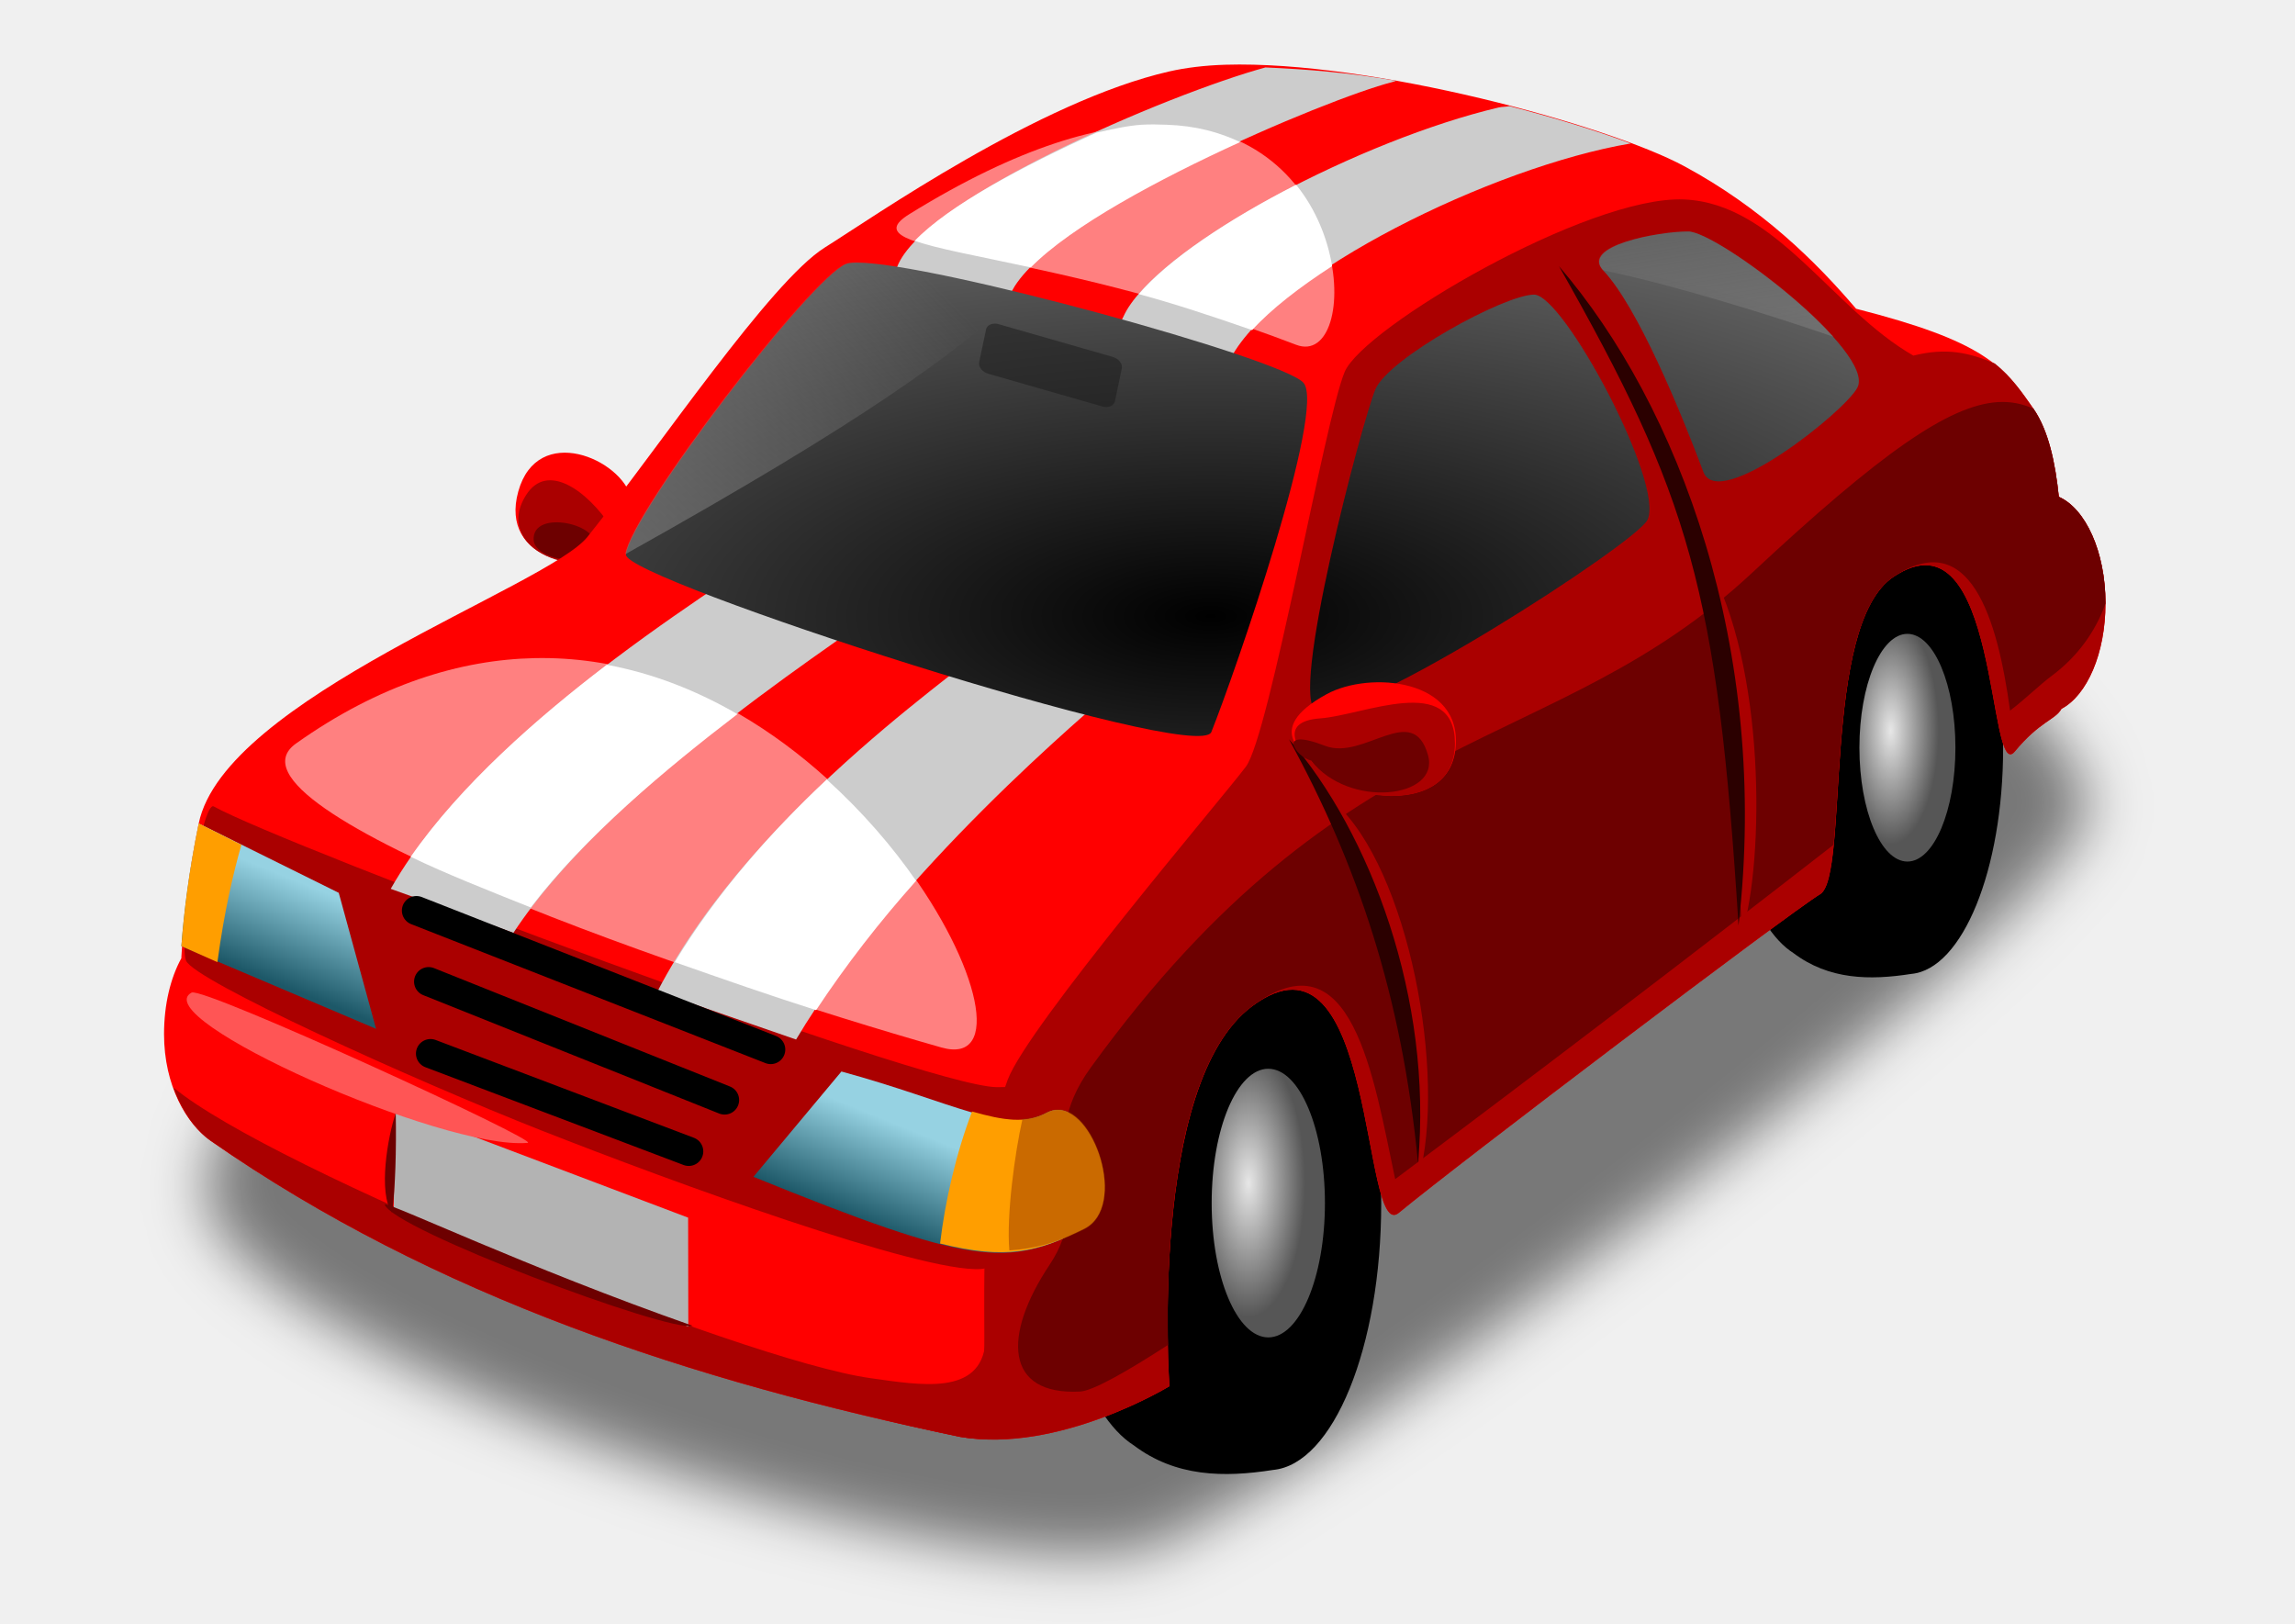
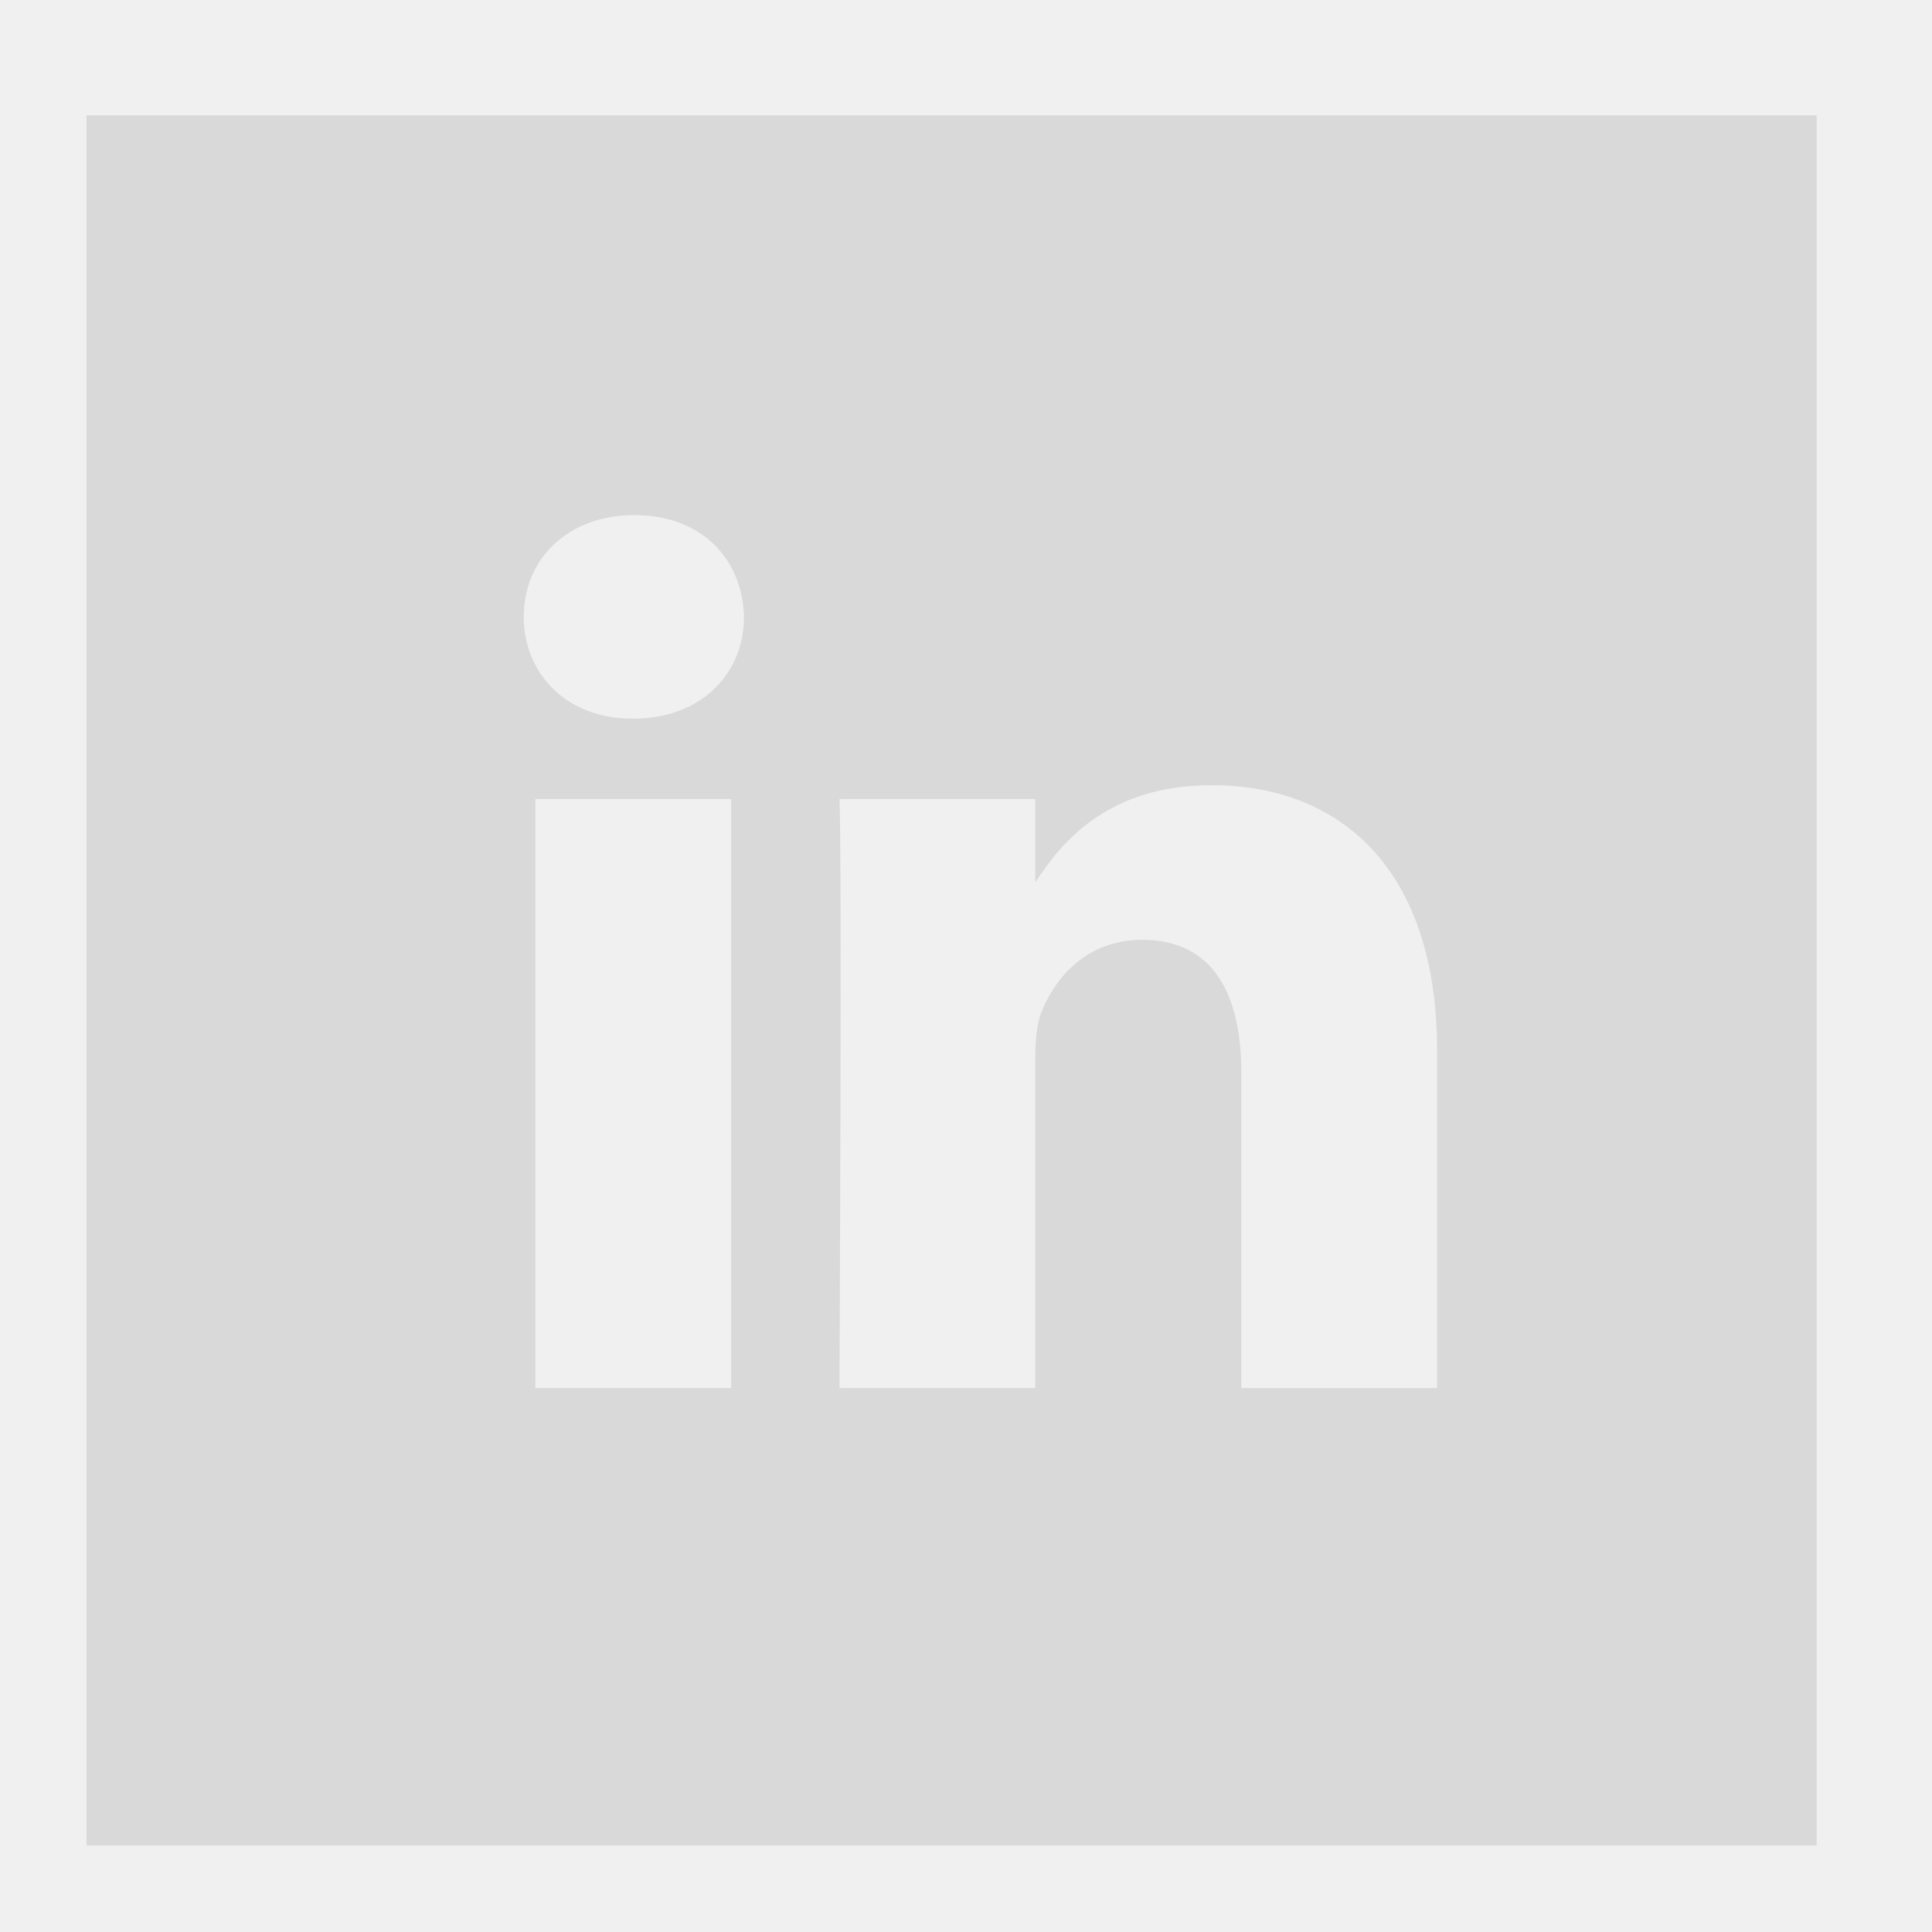
- <svg xmlns="http://www.w3.org/2000/svg" xmlns:xlink="http://www.w3.org/1999/xlink" width="350.66" height="248" viewBox="0 0 1052.362 744.094">
-   <defs>
-     <radialGradient id="a" gradientUnits="userSpaceOnUse" cy="-15.034" cx="22.682" gradientTransform="matrix(1 0 0 2.37143 0 19.952)" r="3.243">
-       <stop stop-color="#e7e7e7" offset="0" />
-       <stop stop-color="#565656" offset="1" />
-     </radialGradient>
-     <radialGradient id="c" gradientUnits="userSpaceOnUse" cy="30.67" cx="25.501" gradientTransform="matrix(1.55222 0 0 .6192 -14.018 5.14)" r="15.188">
-       <stop offset="0" />
-       <stop stop-color="#5e5e5e" offset="1" />
-     </radialGradient>
-     <radialGradient xlink:href="#a" id="f" gradientUnits="userSpaceOnUse" gradientTransform="matrix(1 0 0 2.37143 0 19.952)" cx="22.682" cy="-15.034" r="3.243" />
-     <radialGradient xlink:href="#a" id="g" gradientUnits="userSpaceOnUse" gradientTransform="matrix(1 0 0 2.37143 0 19.952)" cx="22.682" cy="-15.034" r="3.243" />
-     <radialGradient xlink:href="#c" id="i" gradientUnits="userSpaceOnUse" gradientTransform="matrix(29.1164 0 0 11.61495 -339.17 200.348)" cx="25.501" cy="30.67" r="15.188" />
-     <linearGradient id="b" y2="35.871" gradientUnits="userSpaceOnUse" x2="10.783" gradientTransform="matrix(1.04306 0 0 1.04306 -1.034 -1.279)" y1="33.647" x1="11.685">
-       <stop stop-color="#96d2e2" offset="0" />
-       <stop stop-color="#1d5868" offset="1" />
-     </linearGradient>
-     <linearGradient id="d">
-       <stop stop-color="#666" offset="0" />
-       <stop stop-color="#ababab" stop-opacity="0" offset="1" />
-     </linearGradient>
-     <linearGradient xlink:href="#b" id="h" gradientUnits="userSpaceOnUse" gradientTransform="matrix(19.56562 0 0 19.56562 -95.62 79.961)" x1="11.685" y1="33.647" x2="10.783" y2="35.871" />
-     <linearGradient xlink:href="#d" id="j" gradientUnits="userSpaceOnUse" gradientTransform="matrix(19.56562 0 0 19.56562 -95.62 79.961)" x1="22.901" y1="27.156" x2="21.304" y2="16.709" />
-     <linearGradient xlink:href="#d" id="k" gradientUnits="userSpaceOnUse" gradientTransform="matrix(19.56562 0 0 19.56562 -95.62 79.961)" x1="9.65" y1="29.287" x2="20.748" y2="18.285" />
-     <filter id="e" color-interpolation-filters="sRGB">
-       <feGaussianBlur stdDeviation=".573" />
-     </filter>
-   </defs>
-   <g transform="translate(151.895 -274.138)">
-     <path d="M131.391 525.191c-14.52 13.473-54.467 6.046-45.645-25.747 8.822-31.793 47.57-14.891 51.867 3.143-2.893 12.167-5.581 12.756-6.221 22.605z" fill="red" />
-     <path d="M131.391 525.191c-15.597 16.706-57.979 1.242-42.087-24.085 9.721-15.493 28.094-2.041 39.129 14.646-2.893 12.166 3.598-.41 2.957 9.439z" fill="#a00" />
-     <path d="M4.902 37.413c-.088 2.787 13.92 8.038 18.822 7.254 2.332-.373 19.696-13.492 19.213-15.097-2.94-9.803-37.8.368-38.035 7.843z" transform="matrix(22.69597 0 0 22.69597 -168.698 -28.511)" opacity=".5" filter="url(#e)" />
-     <g color="#000">
-       <path d="M681.793 507.108c-24.166 0-43.832 46.613-43.832 103.922 0 48.01 13.85 88.19 32.52 100.035 16.26 12.253 34.928 12.54 54.082 9.544 23.367-2.147 42.064-47.629 42.064-103.569 0-57.309-19.664-103.922-43.832-103.922-18.117 10.33-23.59 3.623-41.004-6.01z" enable-background="accumulate" />
-       <path d="M27.058-14.548a3.243 7.691 0 11-6.487 0 3.243 7.691 0 116.487 0z" transform="matrix(6.78678 0 0 6.78678 561.119 715.627)" fill="url(#f)" enable-background="accumulate" />
-     </g>
-     <g color="#000">
-       <path d="M381.365 696.173c-28.51 0-51.712 54.995-51.712 122.608 0 56.643 16.34 104.045 38.367 118.022 19.183 14.455 41.207 14.794 63.805 11.26 27.57-2.534 49.627-56.193 49.627-122.191 0-67.614-23.2-122.608-51.712-122.608-21.376 12.187-27.833 4.275-48.377-7.09z" enable-background="accumulate" />
-       <path d="M27.058-14.548a3.243 7.691 0 11-6.487 0 3.243 7.691 0 116.487 0z" transform="matrix(8.00704 0 0 8.00704 238.993 942.184)" fill="url(#g)" enable-background="accumulate" />
-     </g>
-     <path d="M119.911 525.041c-5.31 10.076-26.593 4.821-27.1-3.335-.916-14.797 32.48-6.873 27.1 3.335z" fill="#6d0000" />
-     <path d="M410.022 303.735c-9.522.288-18.216 1.361-25.68 3.057-59.714 13.571-136.31 67.18-158.024 80.751-24.896 15.56-76.263 91.967-108.834 132.679-18.262 22.827-166.486 74.017-178.26 131.414-4.93 24.028-6.918 43.975-7.949 61.144-.012.193.011.42 0 .612-4.978 9.093-7.949 21.16-7.949 34.85 0 23.635 10.341 41.21 21.4 48.914 103.03 71.773 222.019 110.383 343.626 135.736 45.224 7.786 95.994-23.234 95.994-23.234s-9.862-138.737 37.908-174.255c57.199-42.528 50.007 109.066 67.257 94.77 26.764-22.179 179.64-137.987 193.207-146.13 13.571-8.143.283-123.288 33.629-145.518 48.857-32.572 42.933 95.517 55.64 80.096 11.467-13.917 18.587-14.451 21.399-19.566 11.74-6.193 20.178-25.423 20.178-48.302 0-23.635-9.062-43.425-21.4-48.913-1.612-15.62-4.71-30.36-11.616-40.354-13.806-19.977-23.054-31.026-81.335-45.863-18.589-21.816-43.593-46.408-78.877-65.41-35.04-18.889-143.667-48.489-210.333-46.482z" color="#000" fill="red" enable-background="accumulate" />
-     <path d="M383.123 331.253c-29.195-.983-67.784 9.896-118.005 40.965-30.063 18.599 58.462 14.25 177.314 59.92 29.964 11.515 28.275-97.936-59.31-100.885zM93.313 575.819c-33.964.695-71.172 11.97-109.446 39.131-41.614 29.533 187.148 108.584 295.926 139.405 55.853 15.825-39.315-181.55-186.484-178.536z" fill="#ff8080" />
-     <path d="M620.355 365.505c-44.06-1.881-147.186 58.733-155.686 79.129-9.065 21.755-34.41 166.476-45.287 180.982-10.878 14.504-99.742 118.646-109.17 143.451-13.783 36.269-10.11 109.27-10.856 127.07-.636 15.164-13.73 27.92-44.023 29.433 11.02 2.544 21.943 5.029 33.017 7.338 45.224 7.786 95.994-23.234 95.994-23.234s-9.862-138.737 37.908-174.256c57.199-42.528 50.007 109.066 67.257 94.771 26.764-22.18 179.64-137.987 193.207-146.13 13.57-8.143.283-123.289 33.629-145.518 48.857-32.572 42.933 95.517 55.64 80.096 11.467-13.917 18.587-14.452 21.399-19.567 11.74-6.192 20.178-25.422 20.178-48.301 0-23.635-9.062-43.425-21.4-48.914-1.612-15.62-4.71-30.36-11.616-40.354-5.498-7.955-10.294-14.86-17.732-20.787-11.758-4.956-22.119-7.41-37.34-3.605-37.414-21.384-62.896-69.798-105.122-71.6z" color="#000" fill="#a00" enable-background="accumulate" />
-     <path d="M335.89 758.034c-19.943 5.439.475 14.84-30.82 14.504-33.463-.36-326.352-110.595-358.972-128.725-5.012-2.784-16.317 61.643-12.691 70.709 3.626 9.065 103.343 54.39 163.174 77.96 59.83 23.569 174.05 65.268 201.254 63.456 27.195-1.814 72.522-97.904 38.073-97.904z" fill="#a00" />
-     <path d="M45.512 757.152l118.407 44.845M44.647 724.157l135.712 54.285" fill="none" stroke="#000" stroke-width="13.345" stroke-linecap="round" />
-     <path d="M-60.768 651.639c-4.484 21.858-6.755 40.099-7.949 56.251l89.27 37.91-17.12-62.37-64.202-31.795zm294.706 113.725l-40.354 48.302c100.635 40.812 116.07 41.506 151.634 23.845 21.585-10.72 2.042-63.456-17.12-53.194-19.162 10.263-42.243-4.795-94.16-18.954z" fill="url(#h)" />
-     <path d="M428.367 304.973c-44.008 11.978-160.504 61.376-169.366 92.936-4.252 15.147-51.531 118.699-56.25 126.566-4.72 7.866-130.26 77.305-175.48 157.137l56.252 20.178c45.788-69.75 160.448-140.62 173.032-151.634 12.586-11.012 44.185-125.004 56.863-144.907 22.506-35.33 143.142-85.92 173.033-93.548.732-.193 1.236-.386 1.834-.612-20.746-3.695-41.398-5.327-59.913-6.115zm111.891 17.731c-1.643.373-3.393.259-4.891.612-62.69 14.774-151.966 61.46-170.589 92.937-8.01 13.54-56.422 143.155-61.143 151.022-4.72 7.866-108.858 74.332-154.08 161.416l63.588 22.01C258.93 673.7 347.91 599.687 360.496 588.674c12.586-11.013 40.864-129.59 51.97-150.41 20.762-38.918 120.164-87.788 183.43-98.44-15.41-5.736-34.72-11.731-55.64-17.12z" fill="#ccc" />
-     <path d="M622.193 380.174c-13.571 0-49.521 6.596-38.859 17.965 15.75 16.794 35.263 64.094 45.858 92.324 6.942 18.5 65.225-27.896 70.653-38.754 8.143-16.285-64.079-71.537-77.65-71.537zM240.938 394.47c-2.29.014-3.801.174-4.892.612-16.067 6.372-98.25 113.977-100.886 133.29-1.513 11.089 262.293 96.649 268.408 81.32 10.857-27.143 52.879-148.524 42.188-160.193-10.326-11.273-170.48-55.235-204.836-55.028zm310.613 14.674c-13.572 0-66.681 29.06-72.76 43.412-5.965 14.08-40.21 143.55-26.903 147.353 19 5.428 146.205-76.577 151.633-87.435 8.143-16.285-38.4-103.33-51.97-103.33z" fill="url(#i)" />
-     <path d="M-72.385 772.702c4.026 11.193 10.369 19.755 17.12 24.457 103.03 71.774 222.019 110.383 343.627 135.736 9.288 1.6 18.857 1.07 28.125 0-2.7-29.592-14.867-63.45-16.508-43.411-2.028 24.753-29.868 19.664-52.582 16.508-59.313-8.234-274.73-95.853-319.767-133.294z" color="#000" fill="#a00" enable-background="accumulate" />
-     <path d="M29.48 781.613l-.893 48.115 135.141 52.662-.085-50.013L29.48 781.613z" fill="#b3b3b3" />
-     <path d="M39.063 691.574L201.52 755.3" fill="none" stroke="#000" stroke-width="13.345" stroke-linecap="round" />
-     <path d="M764.04 458.432c-22.346 1.498-53.664 23.344-112.502 78.262-91.333 85.247-185.91 64.9-303.26 226.84-27.264 37.624 2.906 57.765-18.85 90.4-21.757 32.636-20.49 59.99 13.959 58.176 5.852-.307 21.343-9.102 40.354-21.4-.878-38.078 1.034-127.43 38.52-155.302 45.844-34.085 55.594 32.093 65.598 79.309C553.949 765.273 623 712.677 688.85 661.425c3.638-36.68 2.343-106.116 27.514-122.897 35.004-23.336 47.68 18.97 53.444 61.361 7.36-5.616 13.093-11.454 19.316-16.114 11.573-8.666 19.852-20.05 24.457-33.018v-.612c-.158-23.36-9.17-42.862-21.399-48.302-1.613-15.62-4.71-30.36-11.617-40.354-4.992-2.308-10.519-3.459-16.509-3.057h-.015z" fill="#6d0000" />
-     <path d="M-60.768 651.639c-4.484 21.858-6.755 40.099-7.949 56.251l16.509 7.337c3.183-23.654 7.531-41.811 11.005-53.798l-19.564-9.791zM331.76 783.094c-1.19.174-2.471.582-3.669 1.223-9.451 5.062-19.893 3.5-34.24-.612-7.366 19.133-12.411 41.359-14.675 60.531 29.95 7.495 44.573 3.933 66.034-6.725 20.236-10.05 4.406-57.04-13.451-54.417z" fill="#ff9e00" />
-     <path d="M622.193 380.174c-13.571 0-49.793 6.363-39.131 17.73 33.143 7.089 73.44 19.477 105.776 30.573-19.35-21.795-57.174-48.302-66.645-48.302z" fill="url(#j)" />
-     <path d="M240.656 394.242c-2.29.014-3.8.174-4.891.612-16.068 6.372-98.25 113.977-100.886 133.29 111.49-62.302 150.825-91.69 181.975-119.883-33.34-8.125-63.447-14.095-76.199-14.018z" fill="url(#k)" />
-     <path d="M-64.037 729.184c5.315-2.867 160.52 68.315 154.108 68.896-38.86 3.52-175.432-57.394-154.108-68.896z" fill="#f55" />
-     <path d="M371.512 331.253c-6.59.44-13.335 2.028-20.788 3.668-33.72 15.363-67.543 33.271-83.154 49.525 9.702 3.555 28.137 6.83 53.194 12.229 18.74-19.085 58.917-40.56 95.994-57.475-9.496-4.52-20.401-7.503-33.63-7.948-3.649-.116-7.67-.265-11.617 0zm70.925 27.514c-31.393 16.014-58.665 34.387-72.148 50.136 16.205 4.362 33.59 10.107 51.97 16.509 8.805-9.707 21.895-19.773 36.685-29.349-2.06-12.306-7.197-25.794-16.508-37.296zM126.328 578.873c-31.961 24.351-66.926 55.04-89.878 88.046 16.118 7.785 35.128 15.276 55.028 23.233 24.49-32.239 61.806-63.431 94.77-88.657-18.328-10.606-38.31-18.64-59.92-22.622zm100.886 52.582c-24.93 23.388-50.612 52.057-69.702 83.766 22.312 7.84 43.927 15.381 64.81 22.01 13.66-20.686 29.278-40.768 45.858-59.309-10.851-15.69-24.68-31.712-40.966-46.469z" fill="#fff" />
-     <path d="M631.14 532.244c8.602 48.944 12.823 110.925 15.739 169.848 10.494-34.365 10.674-123.322-15.738-169.848z" fill="#a00" />
-     <path d="M562.972 396.116c59.878 105.575 72.677 148.116 82.323 302.268 14.588-126.883-27.417-238.427-82.323-302.268z" fill="#2b0000" />
-     <path d="M460.2 642.147c22.177 56.182 39.974 119.976 38.365 172.562 13.21-47.94-4.712-142.33-38.366-172.562z" fill="#a00" />
-     <path d="M439.153 612.997c31.228 57.088 51.74 117.26 59.181 194.276 6.875-75.091-21.907-151.38-59.181-194.276z" fill="#2b0000" />
-     <path d="M449.3 622.751c10.737 17.894 62.63 26.841 66.209-5.368 3.579-32.21-39.367-35.788-59.05-25.051-31.3 17.073-7.158 28.63-7.158 30.42z" fill="red" />
-     <path d="M449.3 622.751c9.01 18.326 66.147 27.768 65.96-7.959-.17-32.406-42.148-12.732-61.765-11.35-20.151 1.42-9.376 15.793-4.195 19.31z" fill="#a00" />
-     <path d="M449.3 622.751c17.214 22.212 59.152 17.428 53.617-2.405-6.961-24.943-29.394 2.605-47.199-4.313-23.005-8.937-13.326 5.36-6.417 6.718z" fill="#6d0000" />
-     <rect transform="matrix(.96122 .27577 -.20533 .9787 0 0)" rx="5.27" ry="3.939" height="23.239" width="64.786" y="322.75" x="382.145" opacity=".5" color="#000" fill="#1a1a1a" enable-background="accumulate" />
-     <path d="M29.577 784.445c-3.665 10.564-8.204 36.737-1.658 45.764 1.48-12.199 1.962-28.39 1.658-45.764z" fill="#6d0000" />
-     <path d="M24.484 826.294c3.454 11.343 130.56 58.954 141.214 55.66C89.31 855.15 26.714 825.324 24.482 826.3z" fill="#6d0000" />
-     <path d="M332.057 782.844c-1.19.174-3.027.566-4.225 1.207-3.446 1.846-7.01 2.735-10.862 3.017-3.557 15.781-7.402 44.28-6.034 60.345 11.75-.78 22.277-3.636 34.397-9.655 20.236-10.05 4.58-57.537-13.276-54.914z" style="marker:none" opacity=".5" color="#000" fill="#963500" overflow="visible" enable-background="accumulate" />
-   </g>
+ <svg xmlns="http://www.w3.org/2000/svg" viewBox="0 0 67 67">
+   <defs />
+   <path fill="#d8d9d8" fill-rule="evenodd" d="M49.837 48.137V36.425c0-6.275-3.35-9.195-7.816-9.195-3.604 0-5.219 1.983-6.119 3.374V27.71h-6.79c.09 1.917 0 20.427 0 20.427h6.79V36.729c0-.609.044-1.219.224-1.655.49-1.22 1.607-2.483 3.482-2.483 2.458 0 3.44 1.873 3.44 4.618v10.929h6.789zM21.959 24.922c2.367 0 3.842-1.57 3.842-3.531-.044-2.003-1.475-3.528-3.797-3.528s-3.841 1.524-3.841 3.528c0 1.961 1.474 3.531 3.753 3.531h.043zm3.395 23.215V27.71h-6.789v20.427h6.789zM3 4h60v60H3V4z" clip-rule="evenodd" />
</svg>
